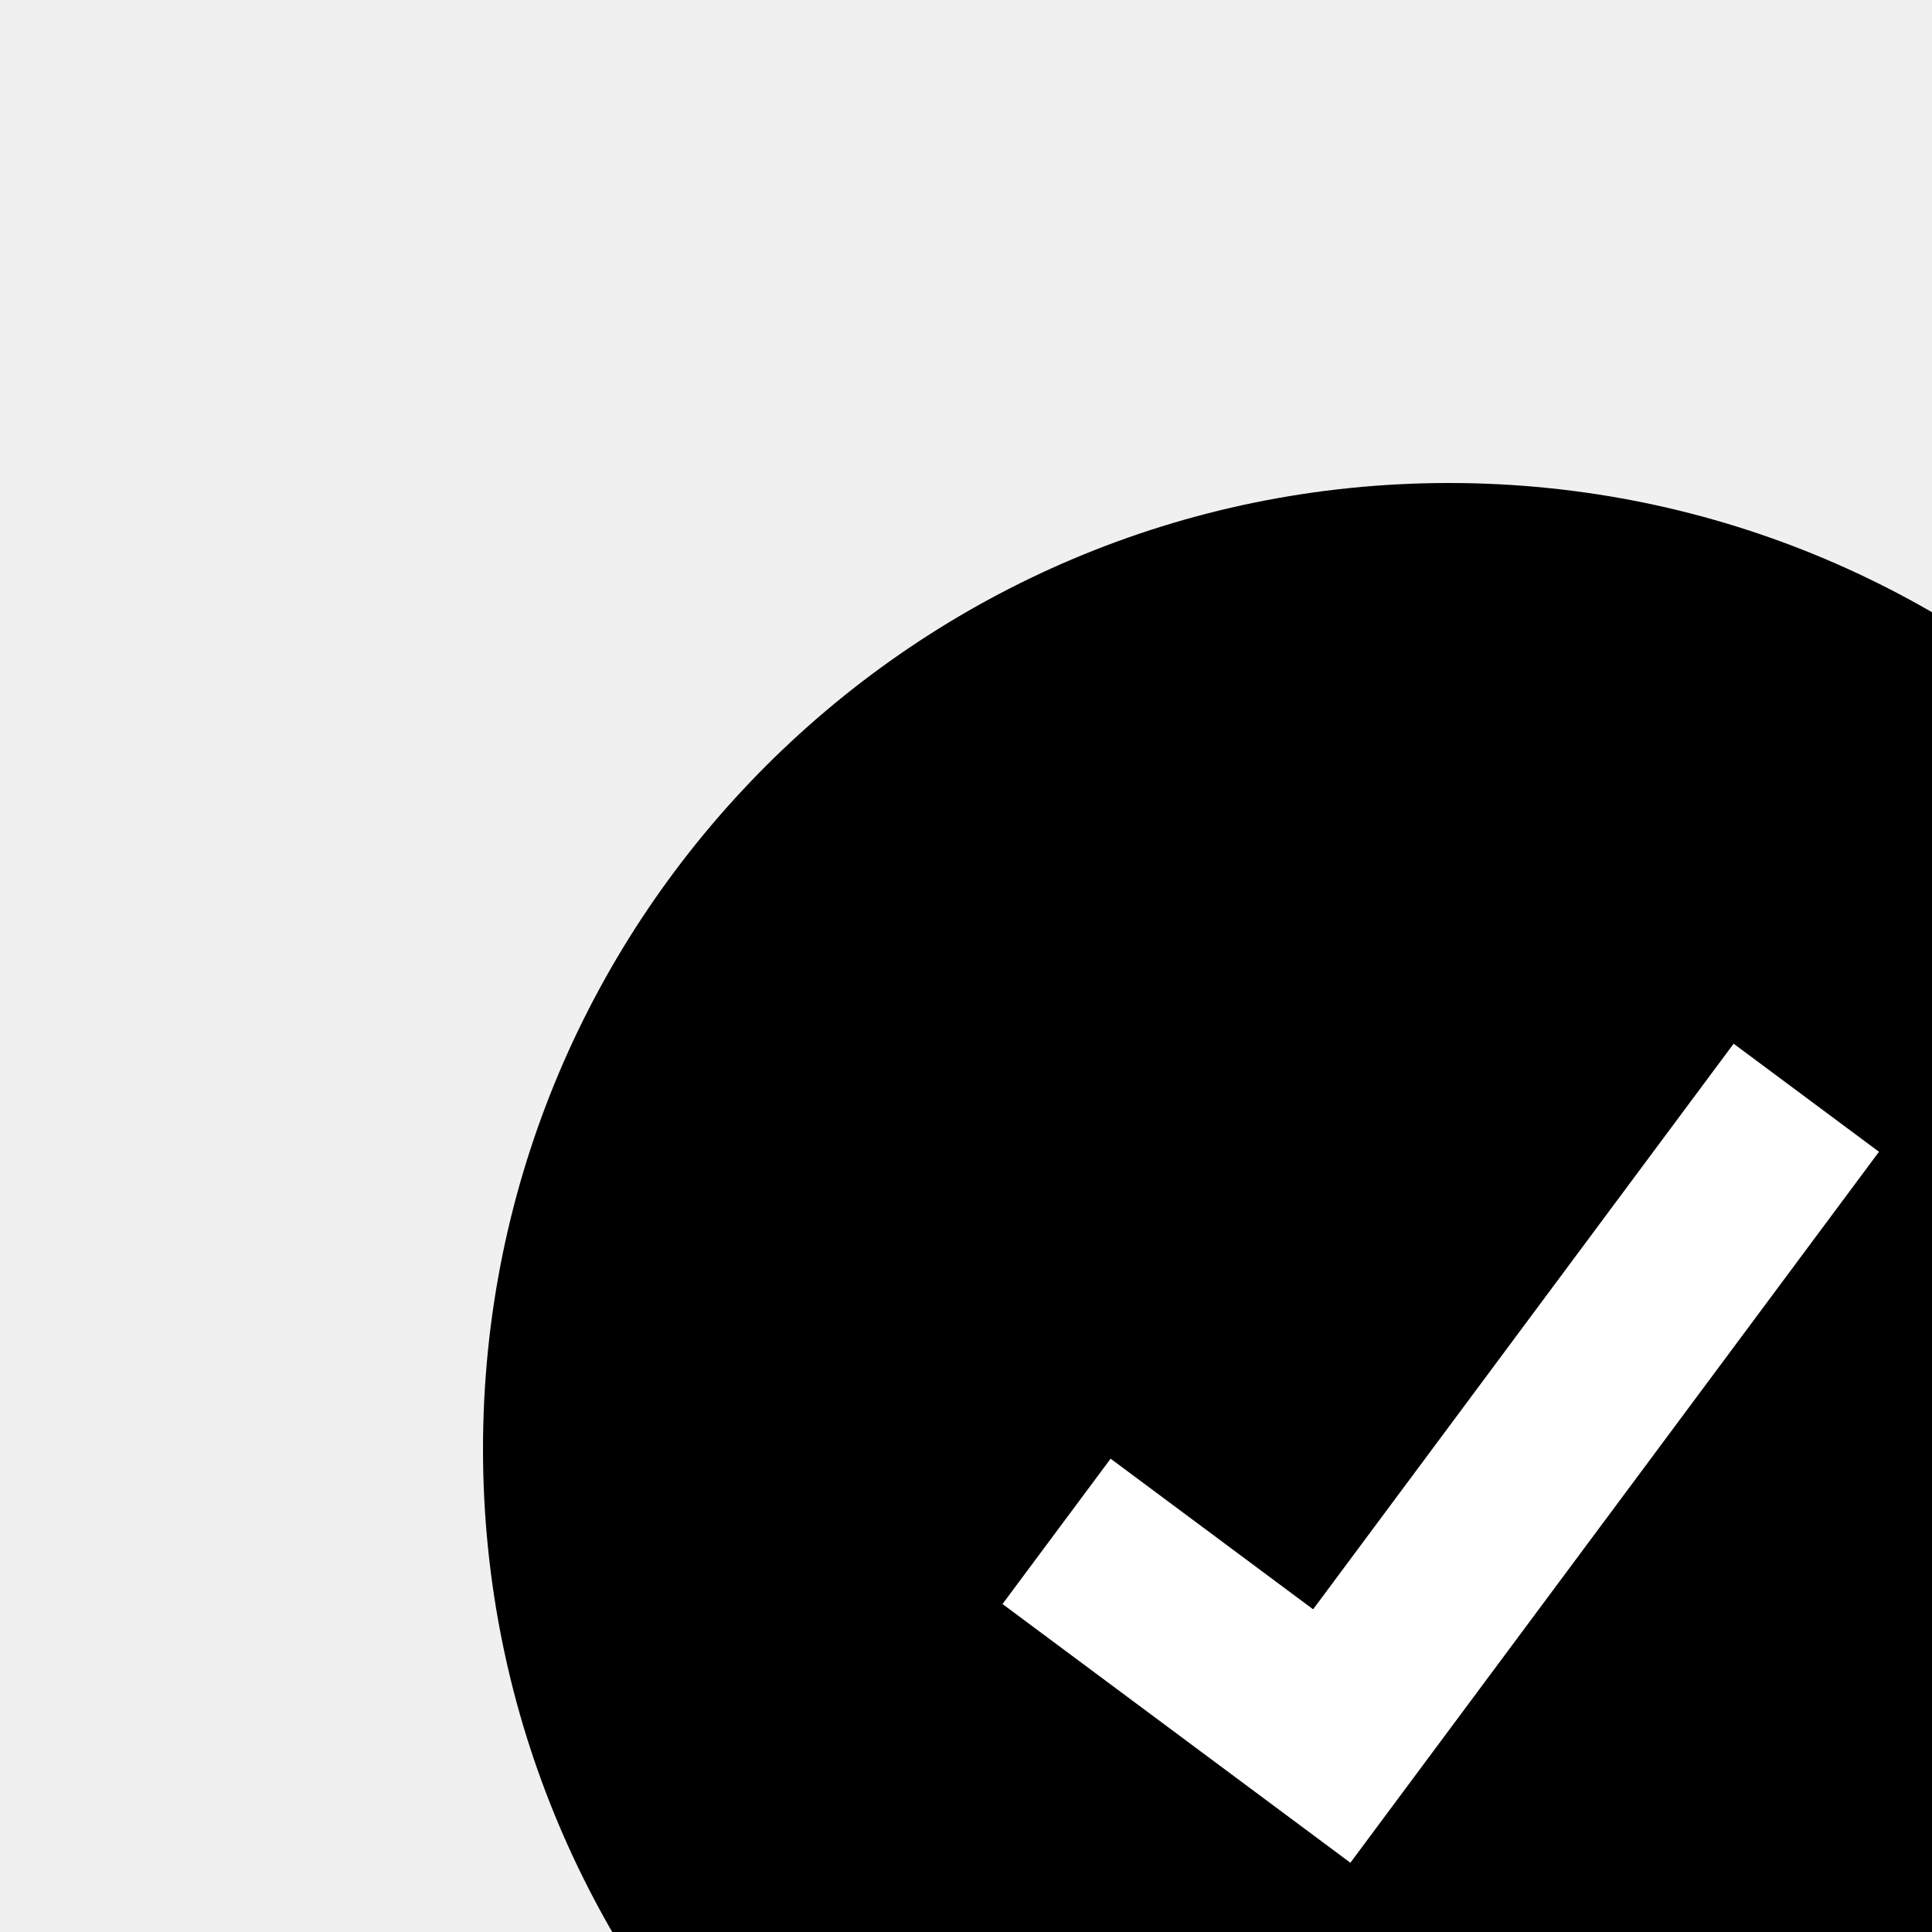
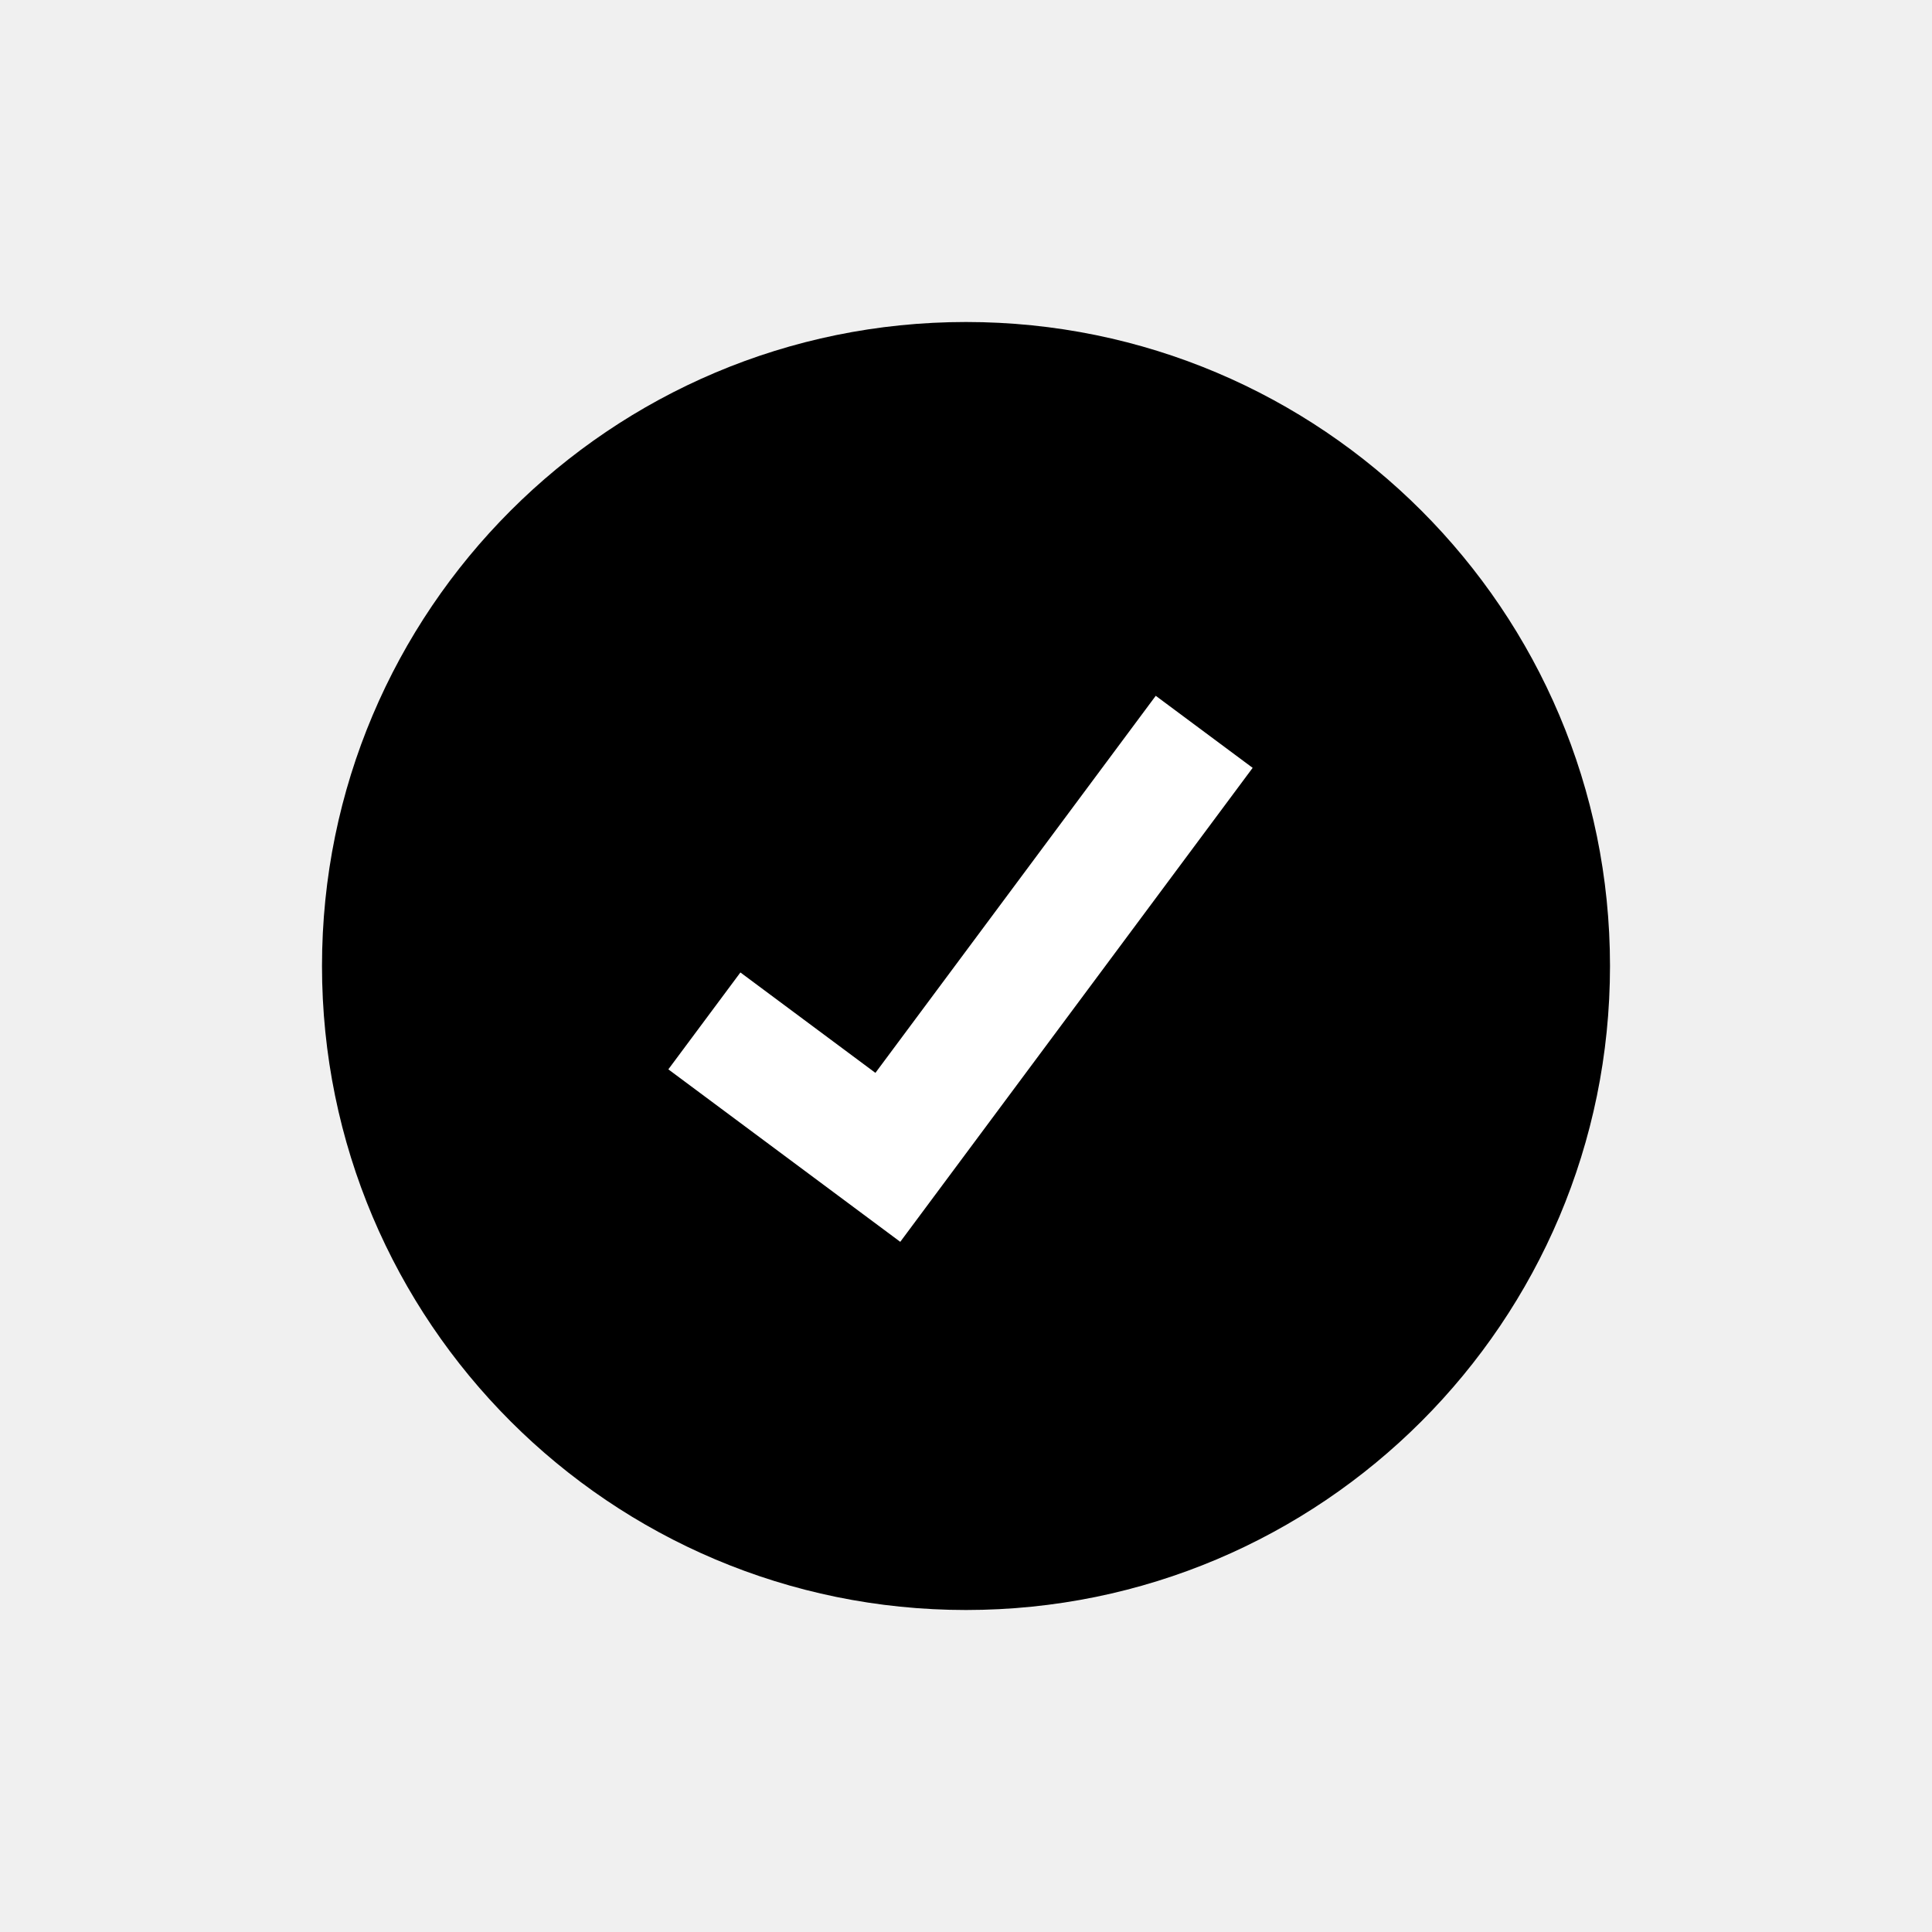
- <svg xmlns="http://www.w3.org/2000/svg" fill="none" view-box="0 0 24 24">
+ <svg xmlns="http://www.w3.org/2000/svg" fill="none" viewBox="0 0 24 24">
  <circle cx="12" cy="12" fill="currentColor" r="8" />
  <path d="m14.959 9.091-3.93 5.286-2.279-1.695" stroke="#fff" stroke-width="1.5" />
</svg>
